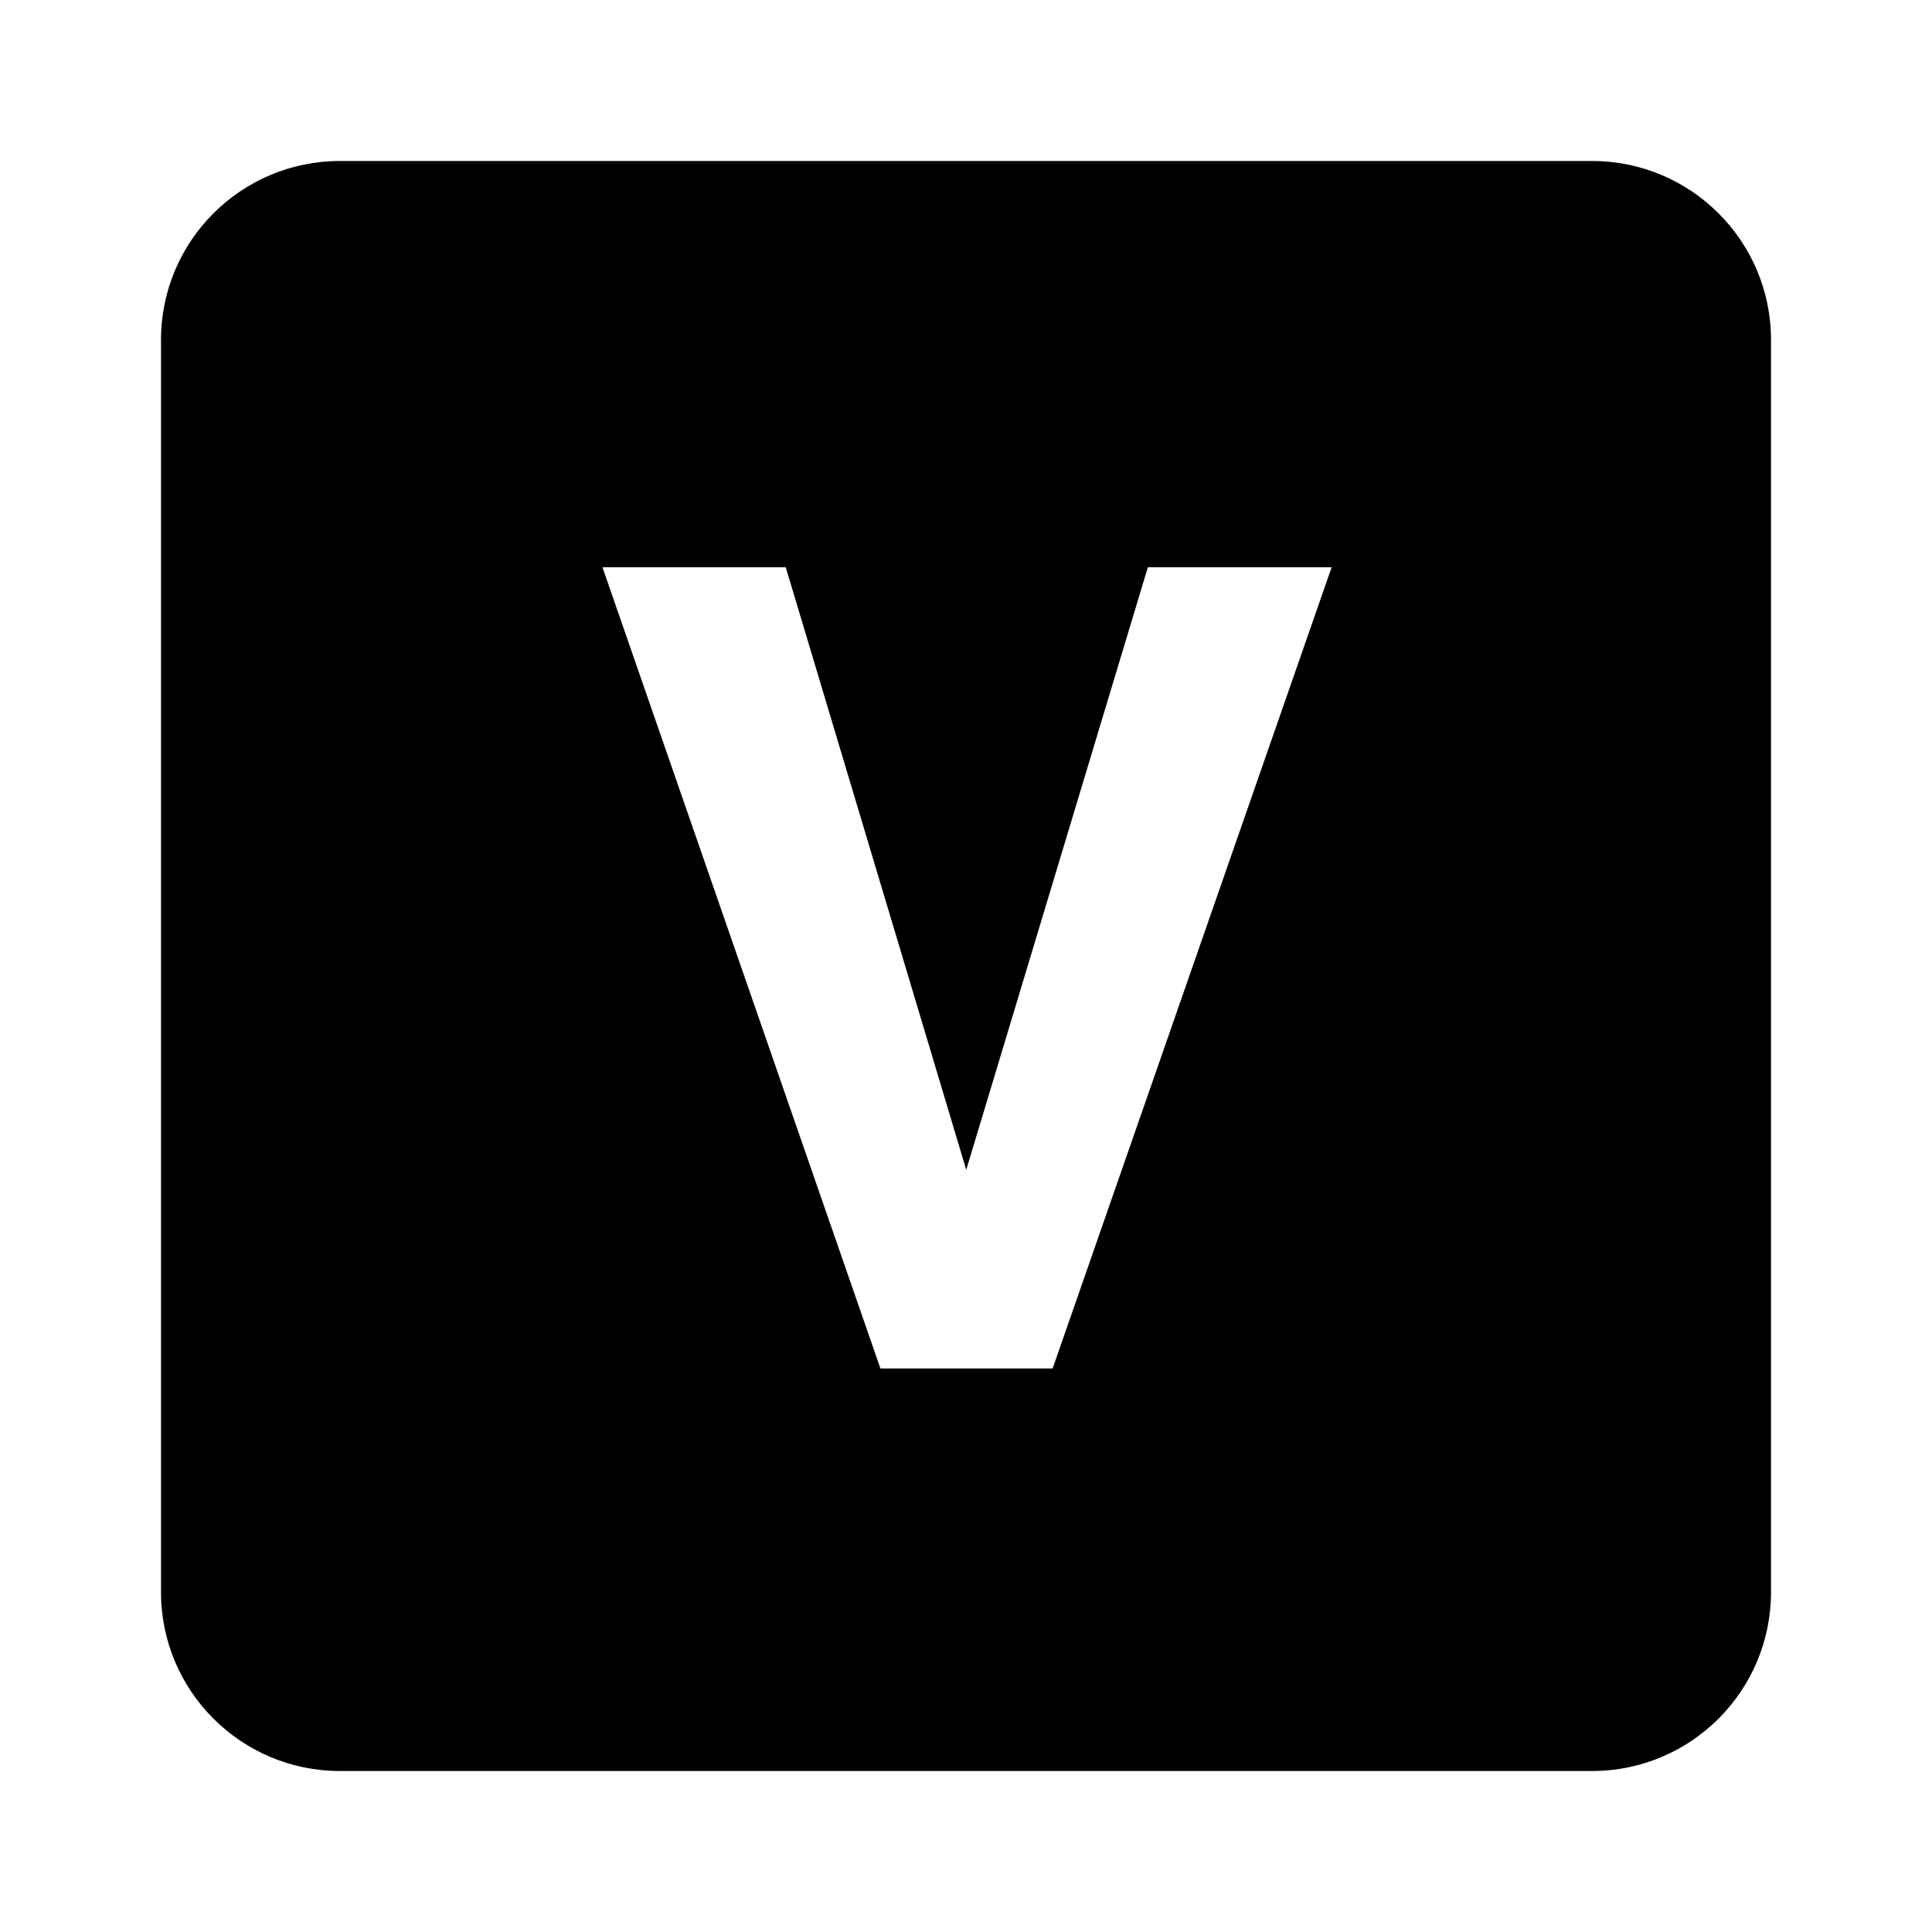
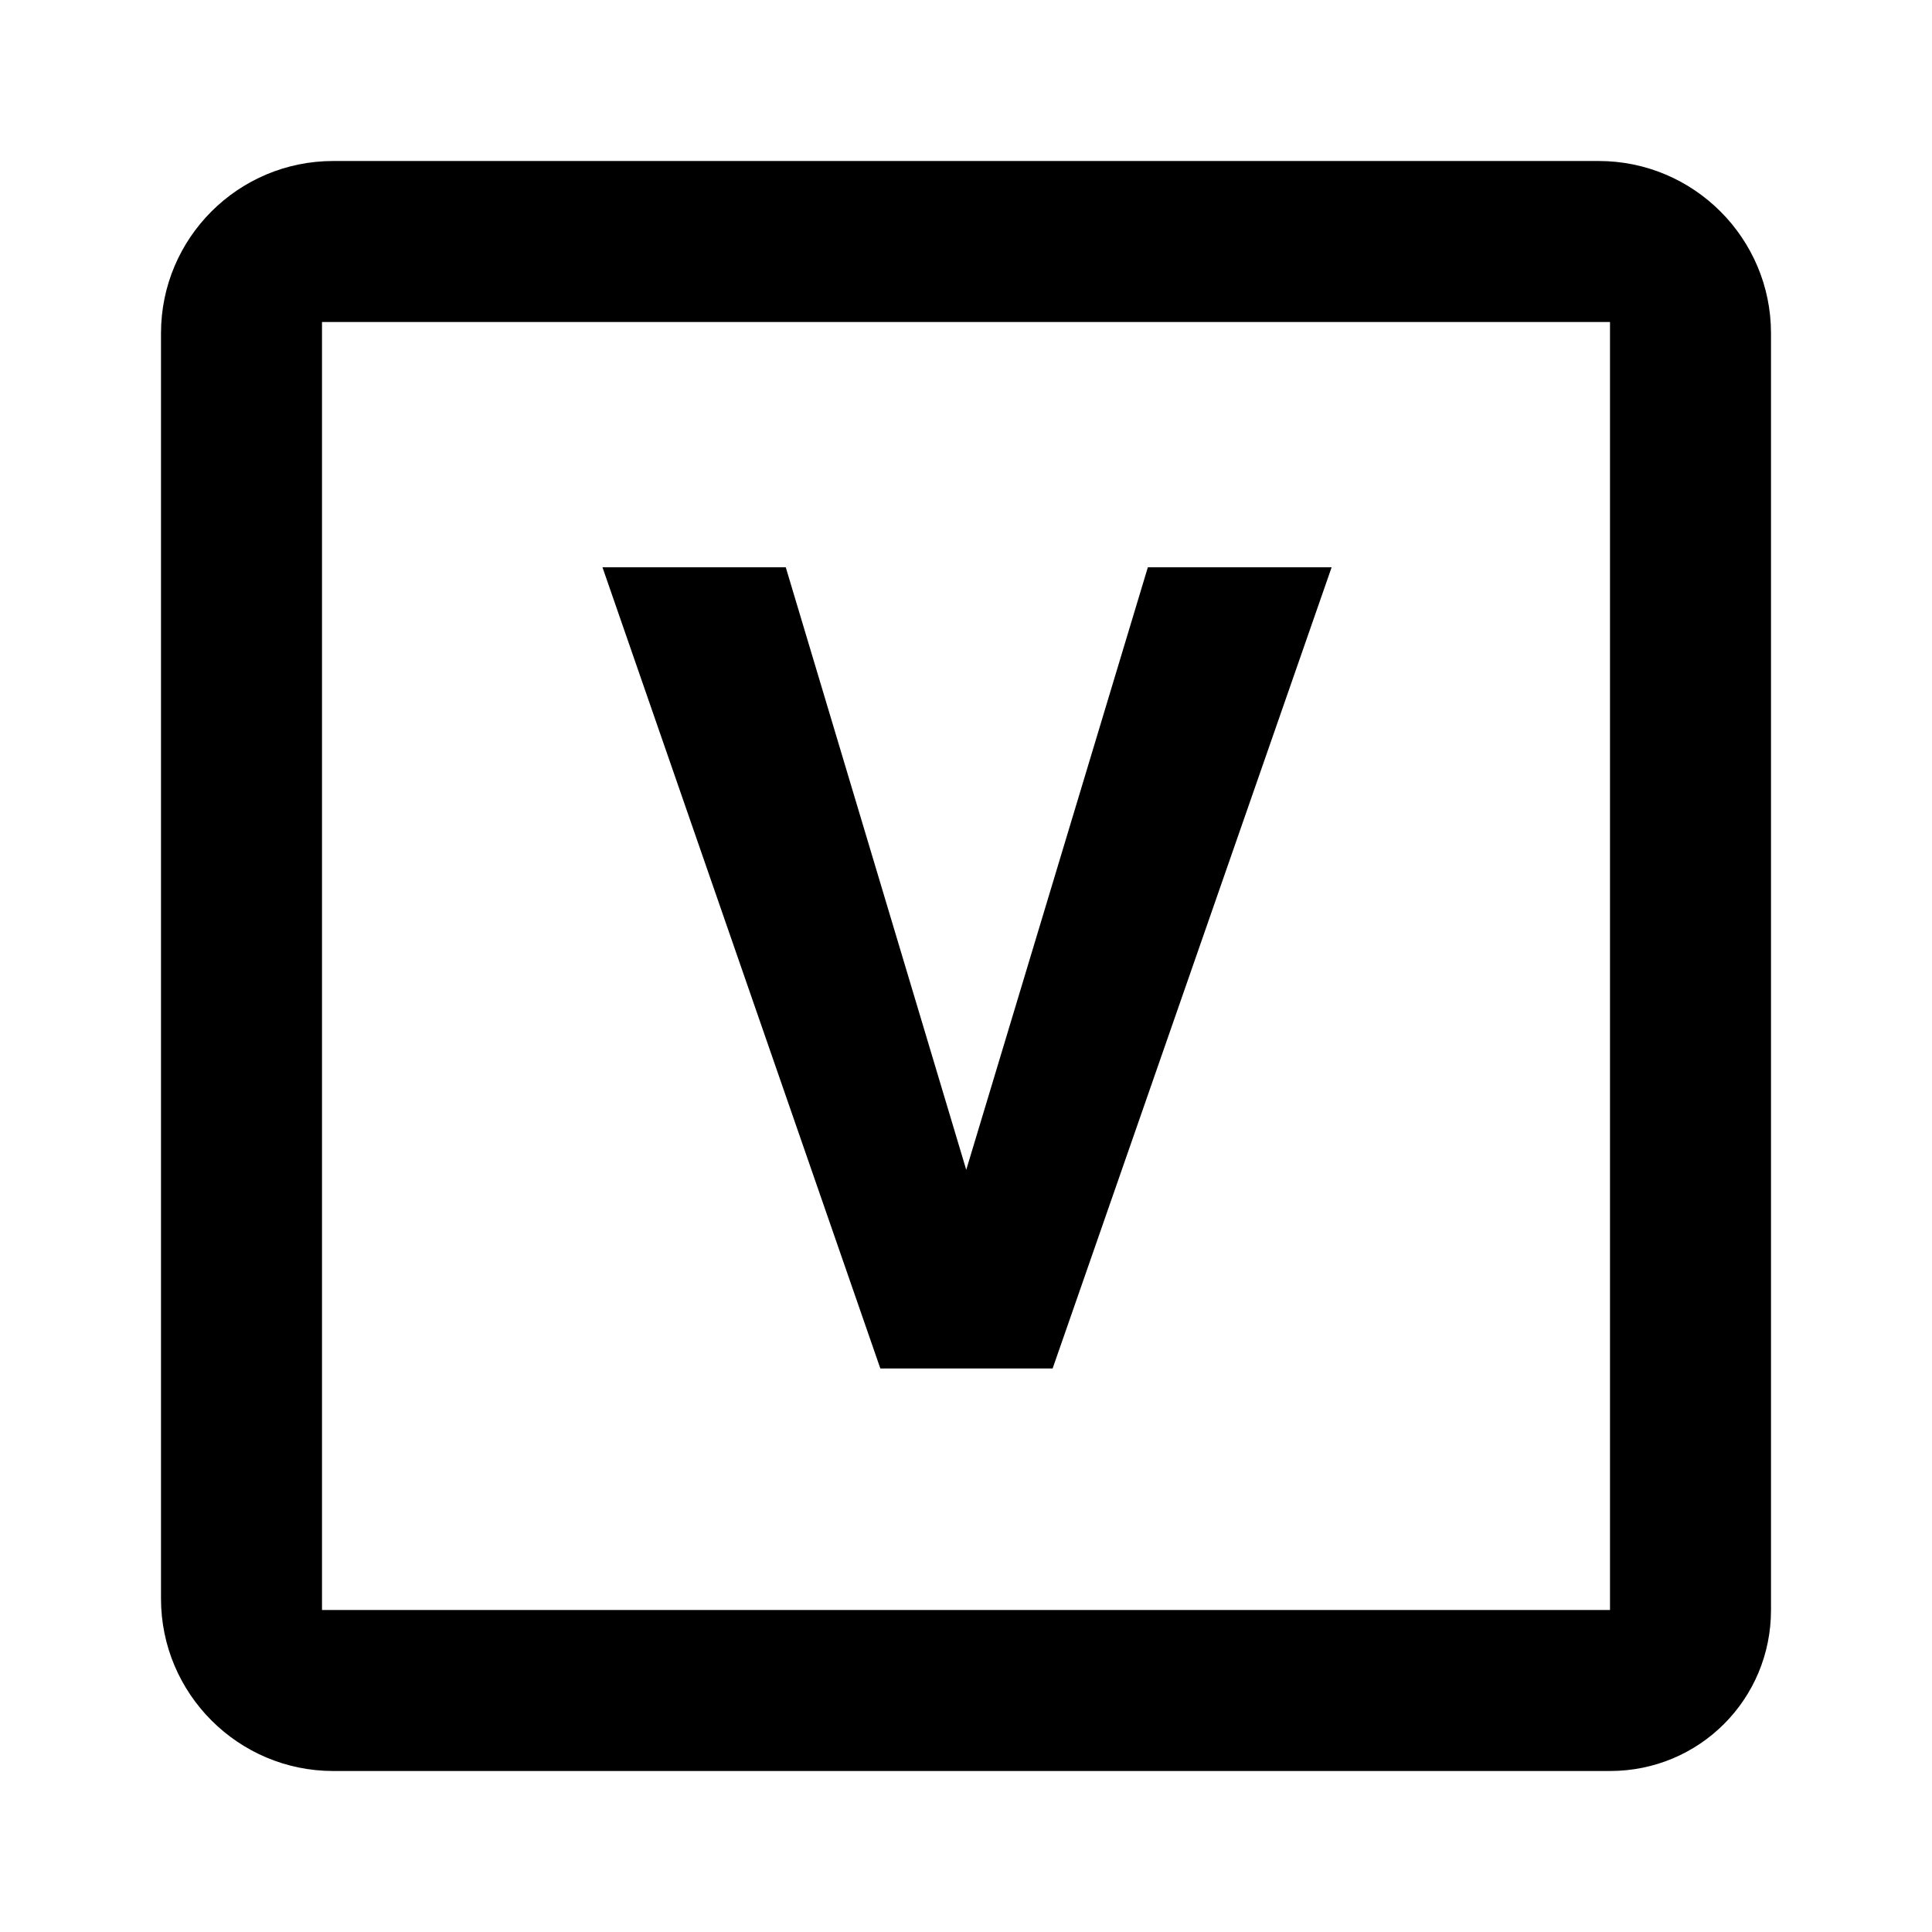
- <svg xmlns="http://www.w3.org/2000/svg" viewBox="0 0 24 24">
-   <path d="M19.778 2C21.005 2 22 2.995 22 4.222V19.778C22 21.005 21.005 22 19.778 22H4.222C2.995 22 2 21.005 2 19.778V4.222C2 2.995 2.995 2 4.222 2H19.778ZM9.761 7.047H7.484L10.937 17H13.076L16.542 7.047H14.259L12.003 14.532L9.761 7.047Z" />
+ <svg xmlns="http://www.w3.org/2000/svg" width="24" height="24">
+   <path d="M2 4.14V5h2V4h1V2h-.86A2.14 2.14 0 0 0 2 4.14zM5 2v2h14V2H5zm14 0v2h1v1h2v-.86C22 2.96 21.04 2 19.86 2H19zM2 19h2V5H2v14zm0 .86C2 21.04 2.96 22 4.14 22H5v-2H4v-1H2v.86zM20 5v14h2V5h-2zm0 15h-1v2h1c1.11 0 2-.89 2-2v-1h-2v1zM5 20h14v2H5v-2zm7.003-5.468l2.256-7.485h2.283L13.076 17h-2.14L7.484 7.047h2.277l2.242 7.485z" />
</svg>
